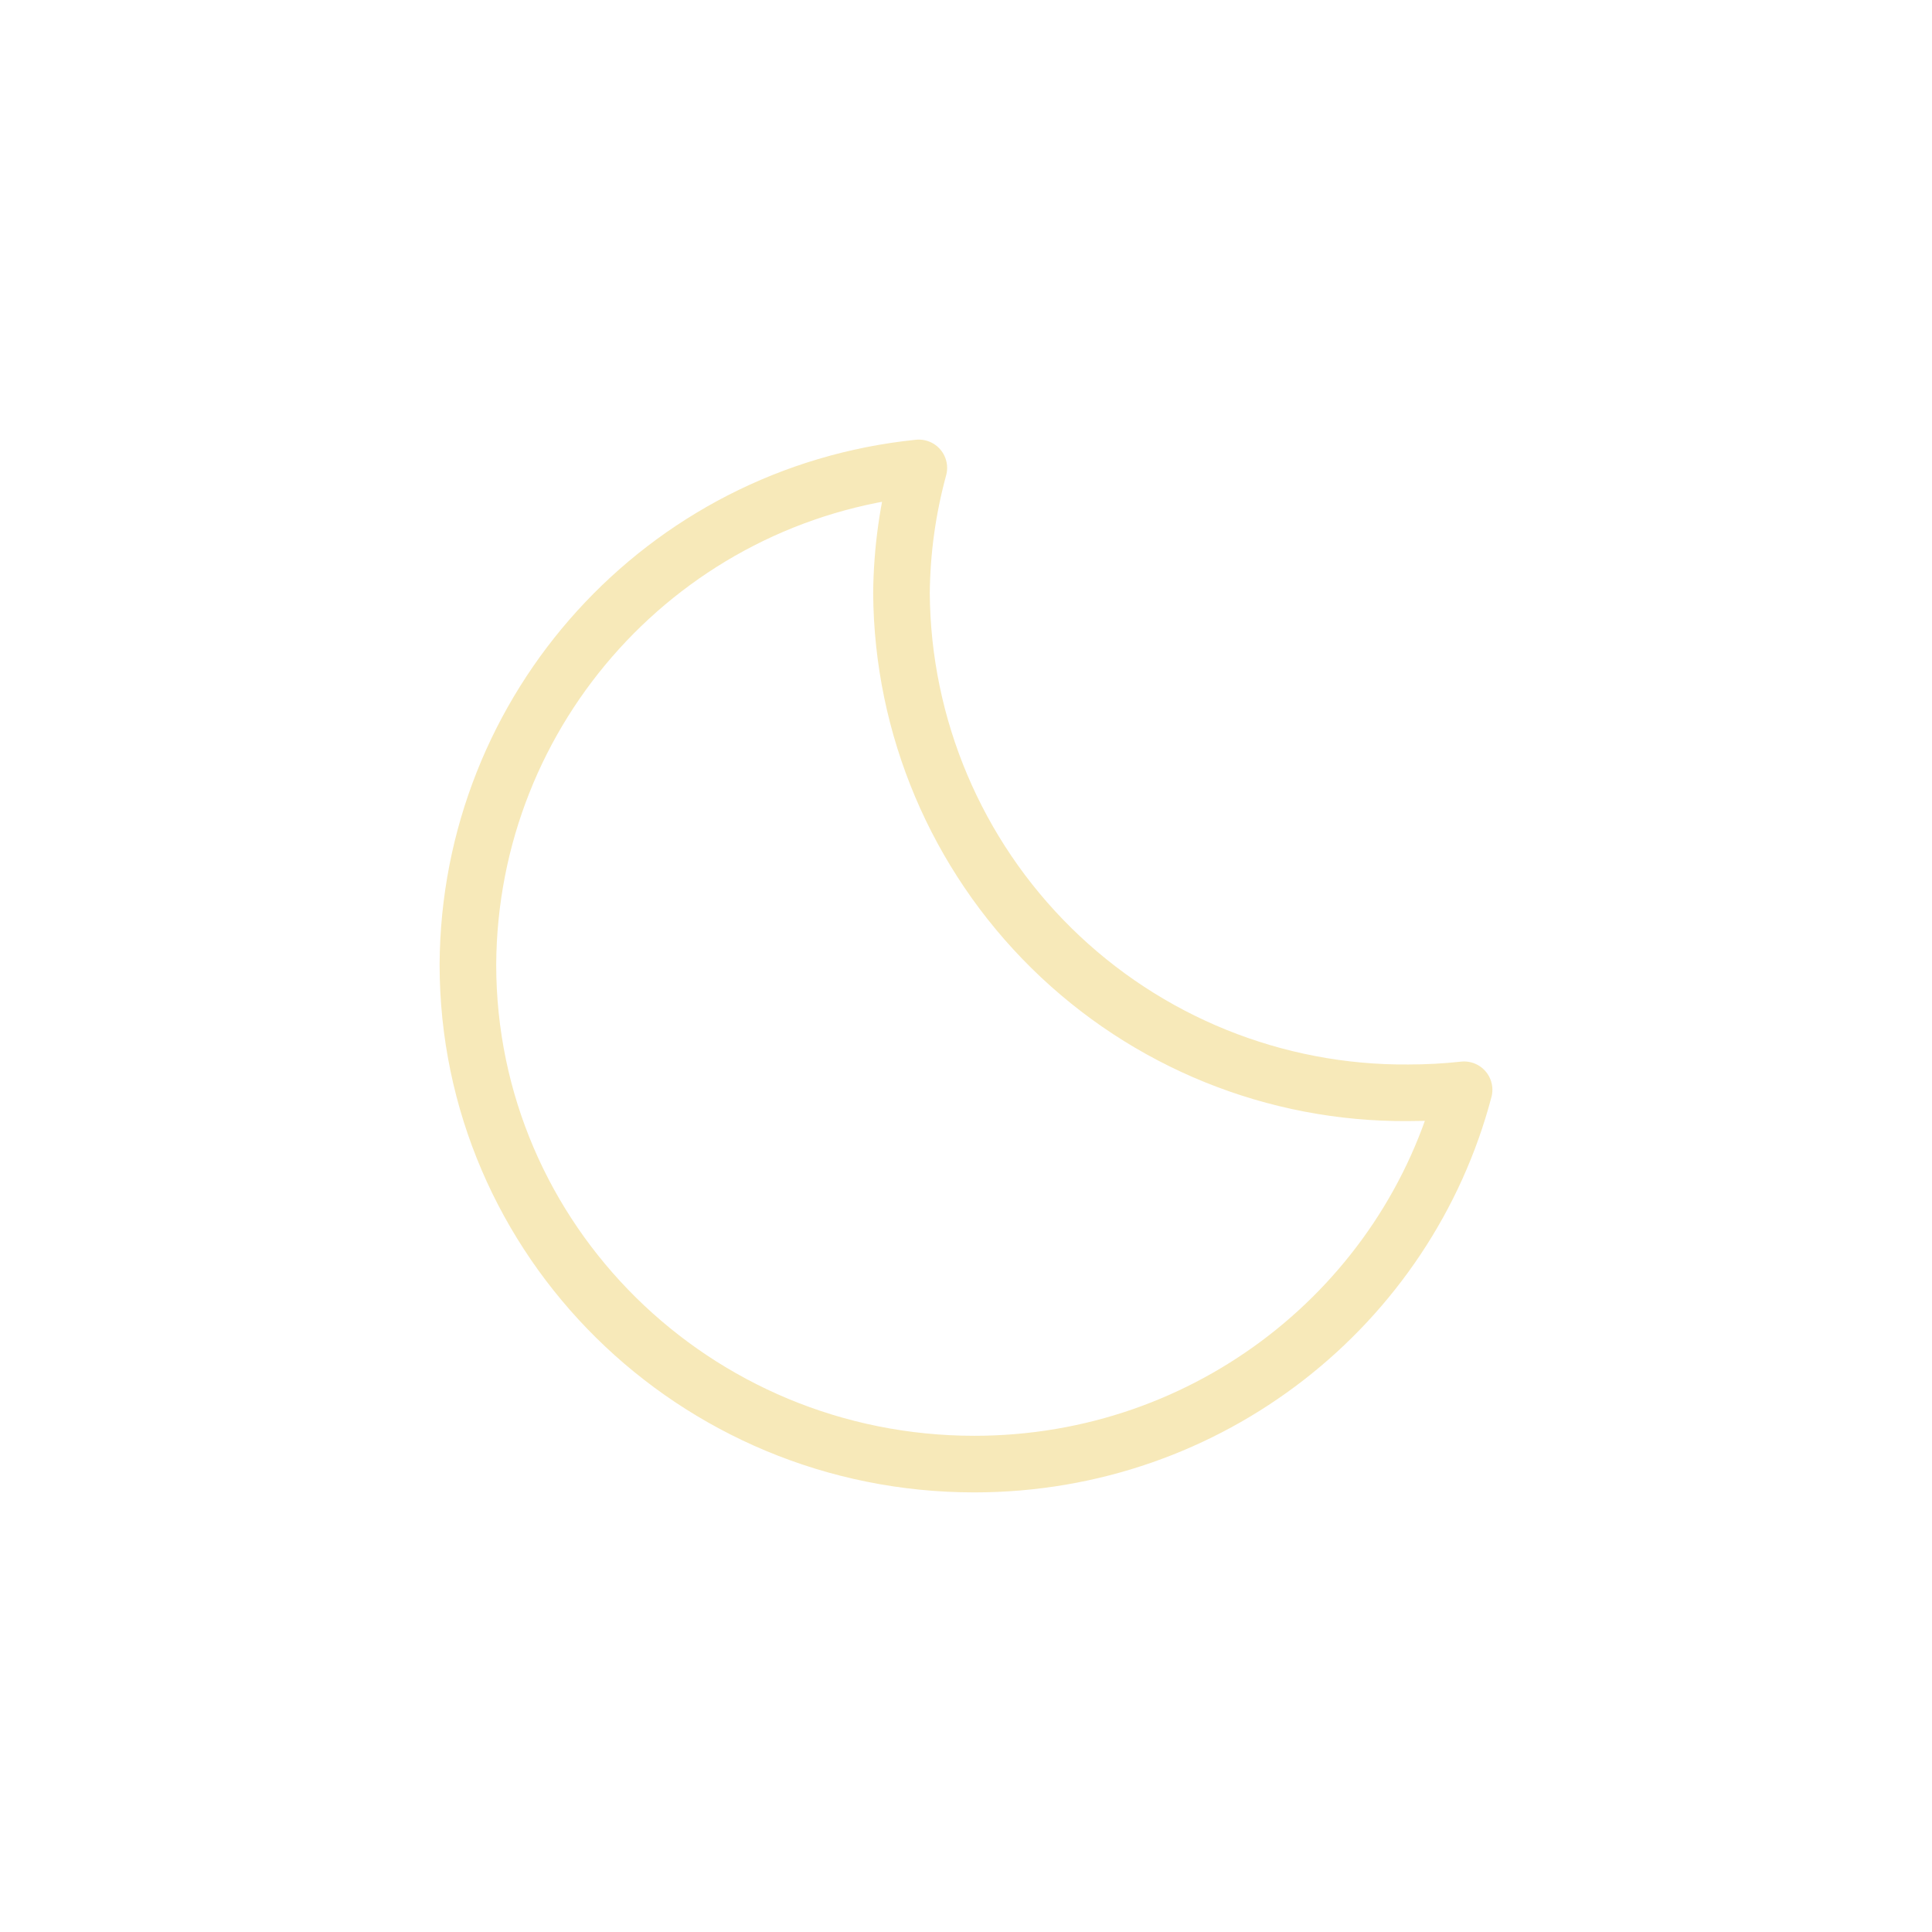
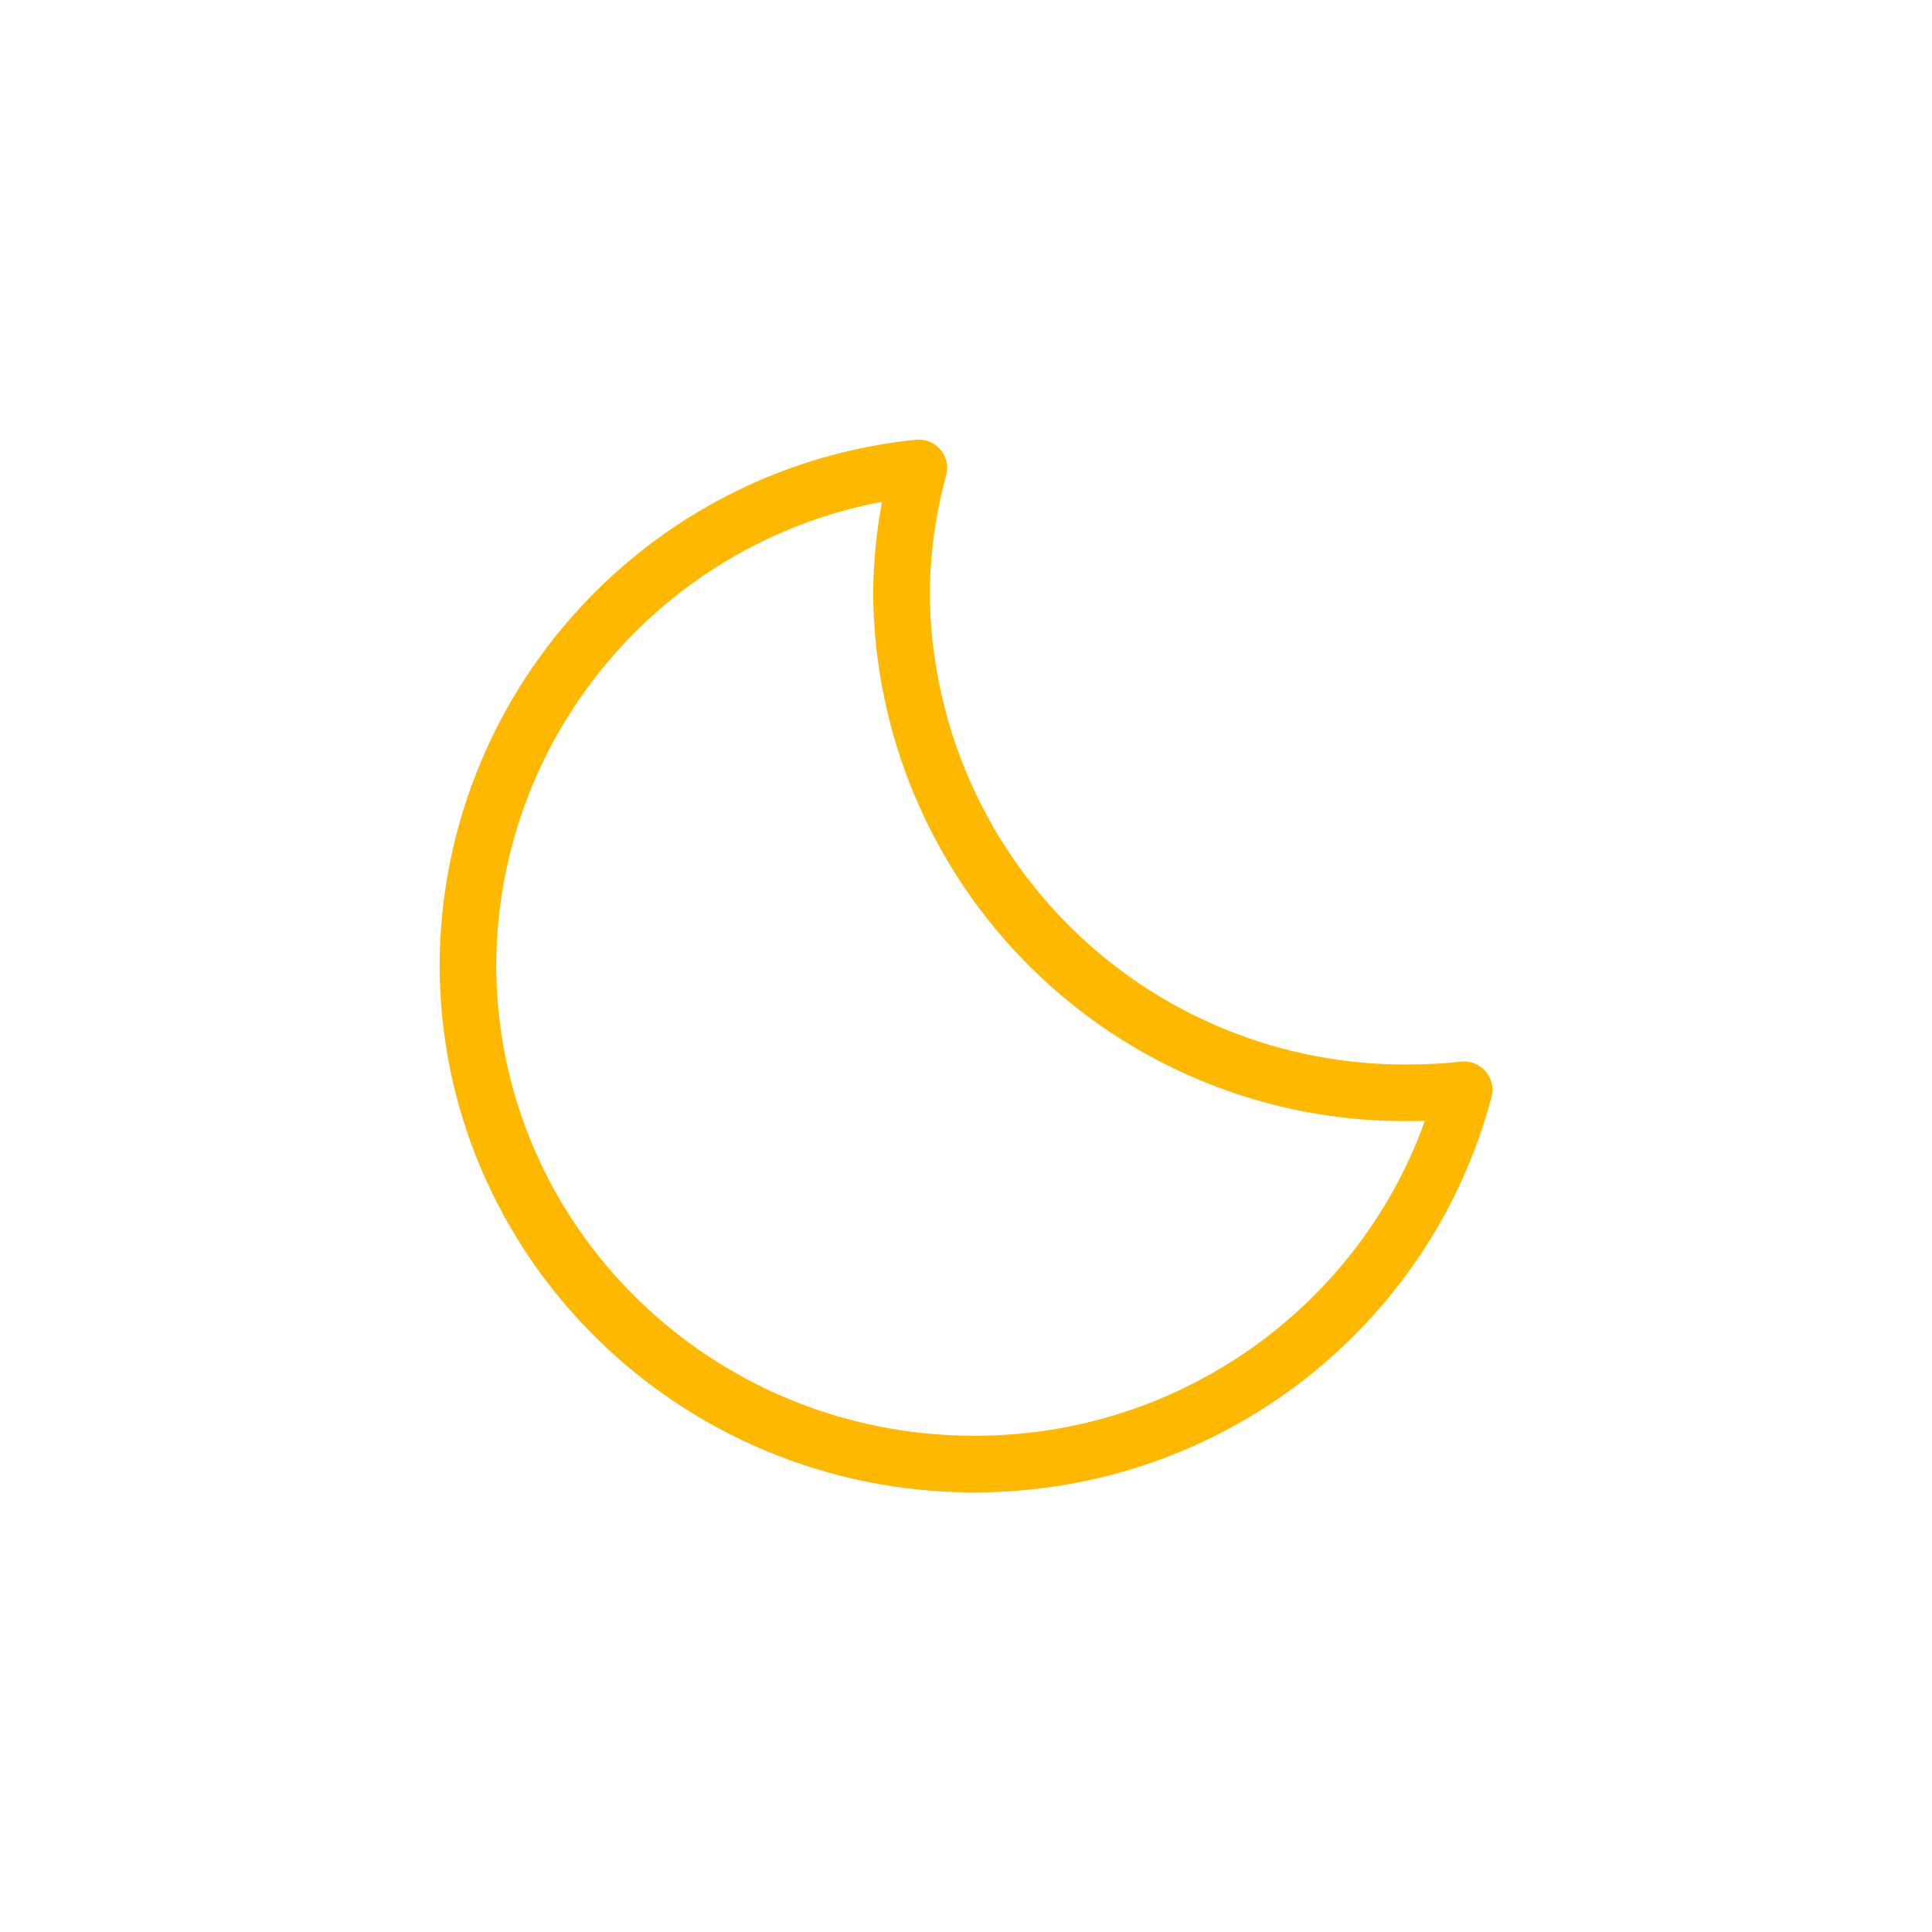
<svg xmlns="http://www.w3.org/2000/svg" xmlns:xlink="http://www.w3.org/1999/xlink" viewBox="0 0 512 512">
  <defs>
    <symbol id="a" overflow="visible" viewBox="0 0 279 279">
-       <path fill="none" stroke="#f7e9b9" stroke-linecap="round" stroke-linejoin="round" stroke-width="15" d="M256.8 173.1A133.3 133.3 0 01122.4 40.7 130.5 130.5 0 01127 7.5 133 133 0 007.5 139.1c0 73.1 60 132.4 134.2 132.4 62.5 0 114.8-42.2 129.8-99.2a135.6 135.6 0 01-14.8.8Z">
+       <path fill="none" stroke="#FFB800" stroke-linecap="round" stroke-linejoin="round" stroke-width="15" d="M256.8 173.1A133.3 133.3 0 01122.4 40.7 130.5 130.5 0 01127 7.5 133 133 0 007.5 139.1c0 73.1 60 132.4 134.2 132.4 62.5 0 114.8-42.2 129.8-99.2a135.6 135.6 0 01-14.8.8Z">
        <animateTransform additive="sum" attributeName="transform" dur="6s" repeatCount="indefinite" type="rotate" values="-15 135 135; 9 135 135; -15 135 135" />
      </path>
    </symbol>
  </defs>
  <use xlink:href="#a" width="279" height="279" transform="translate(116.5 116.5)" />
</svg>
